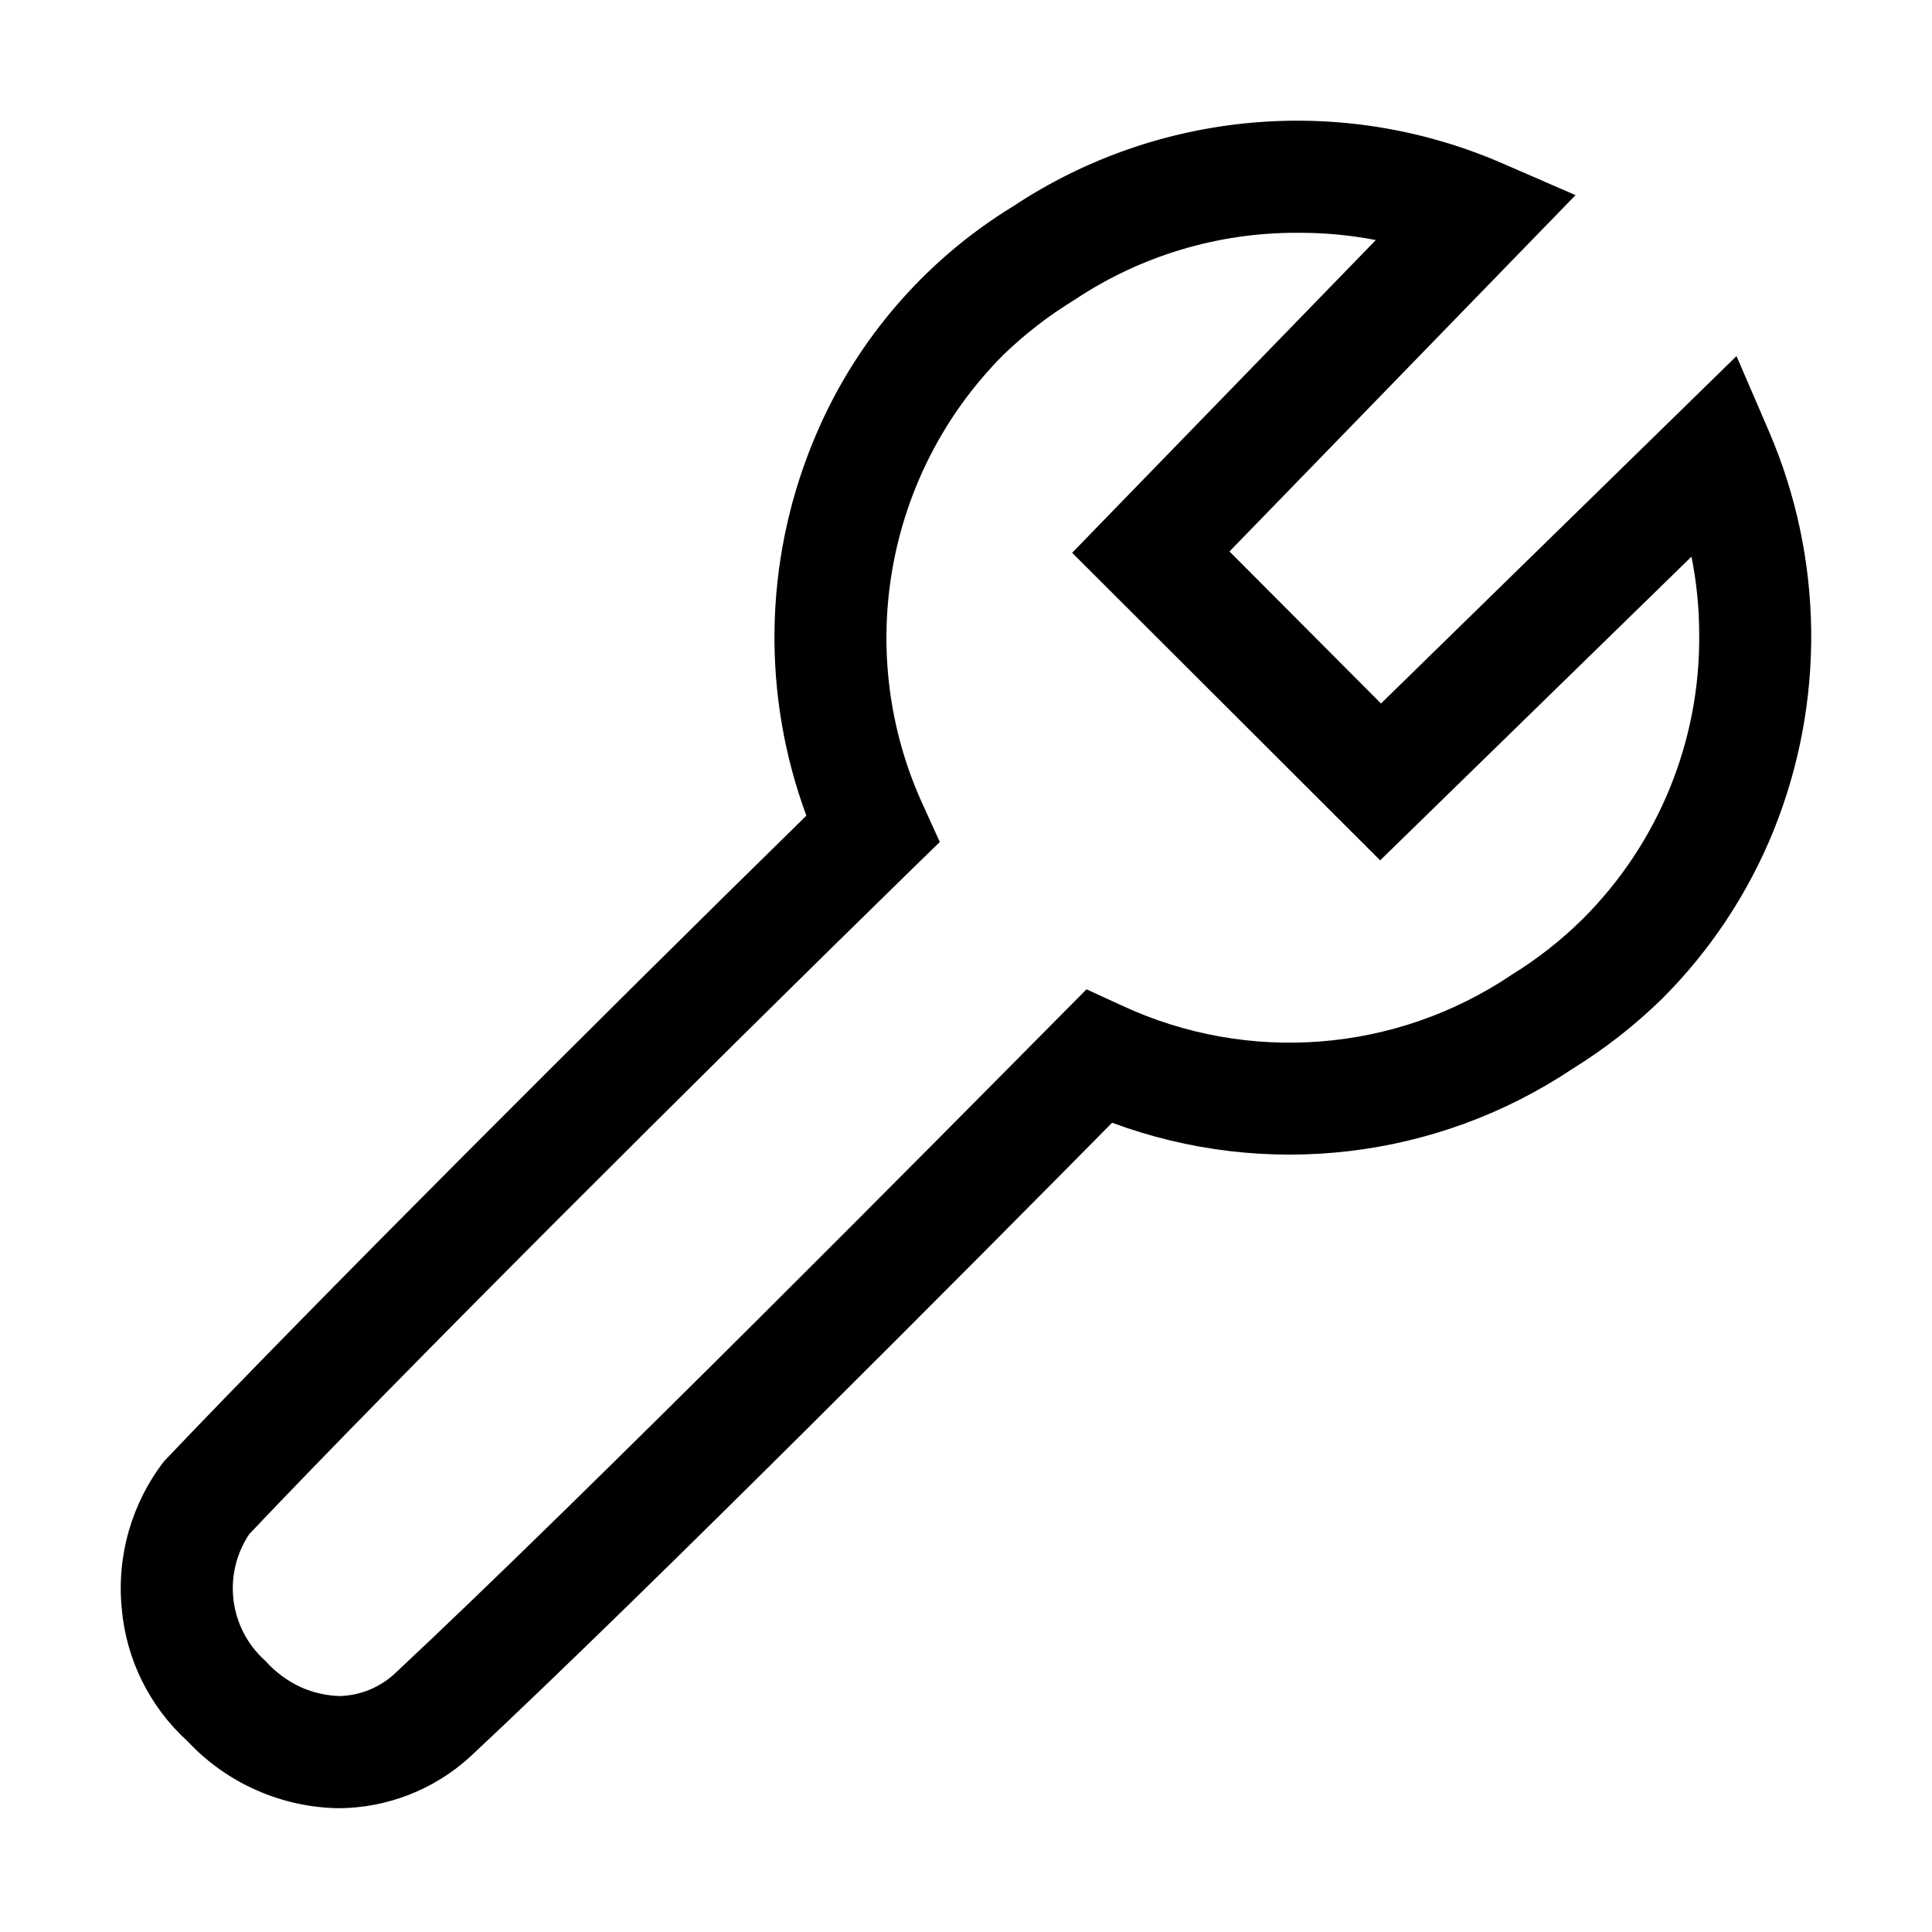
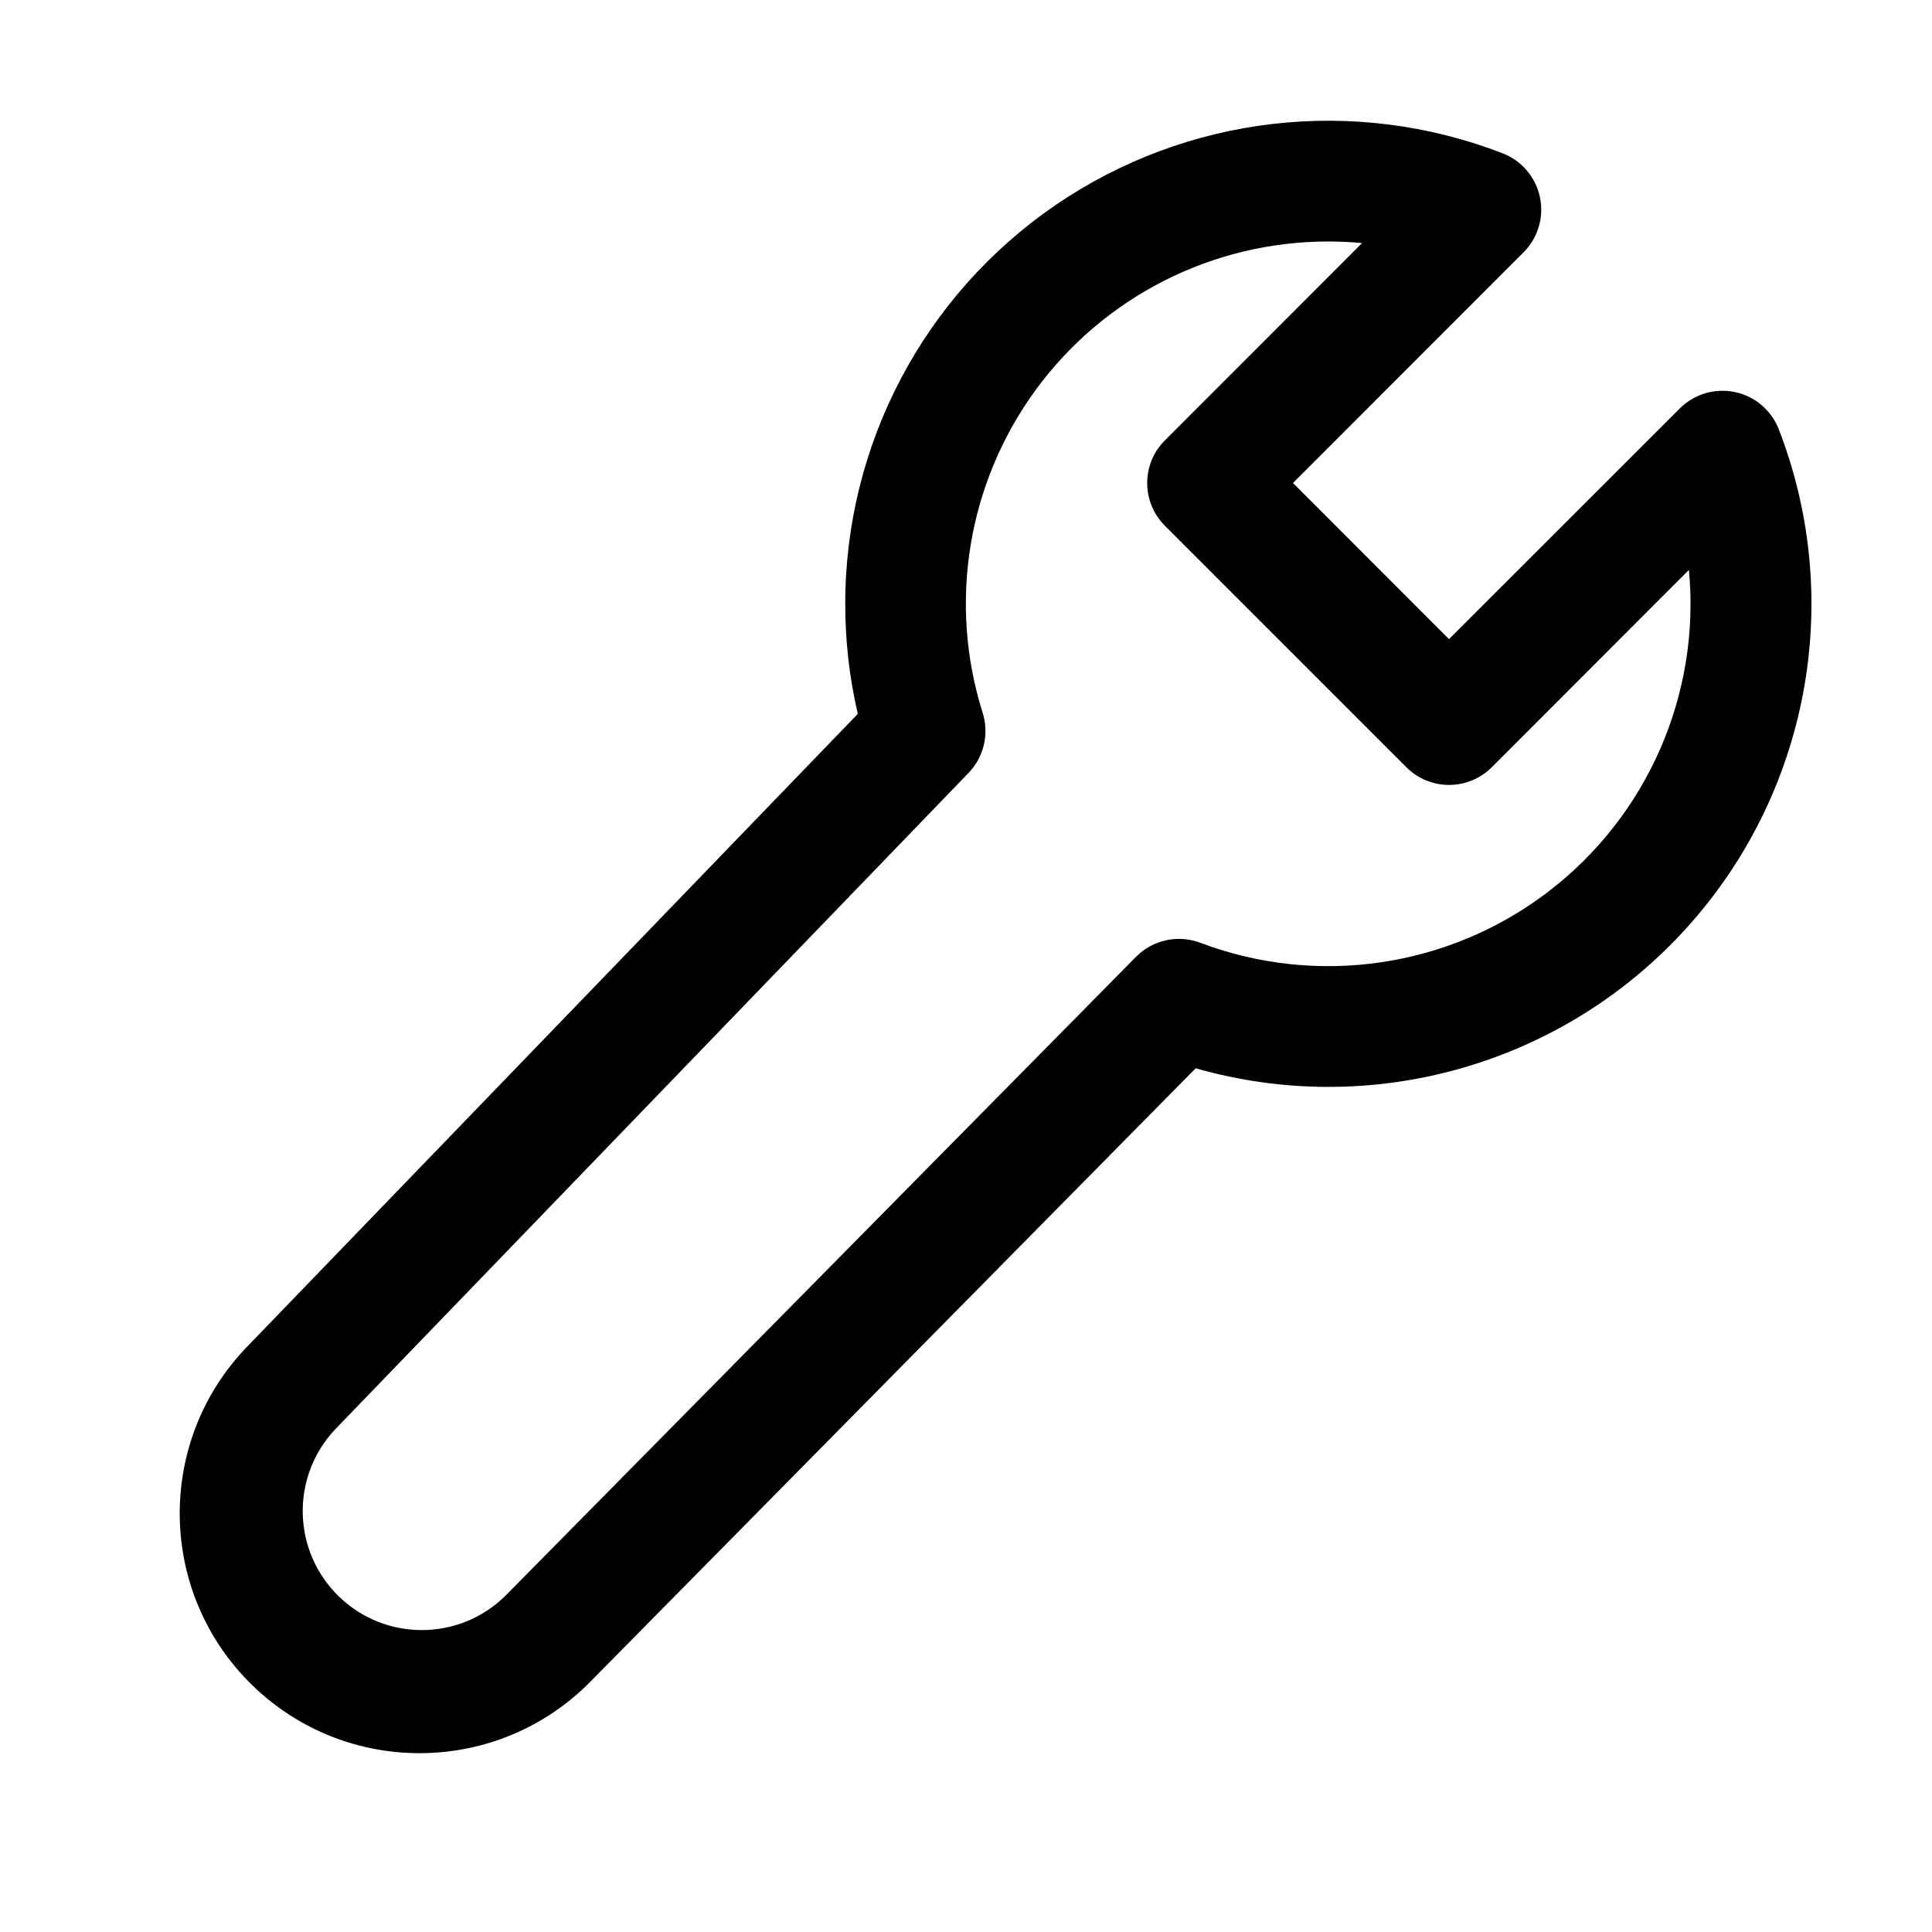
<svg xmlns="http://www.w3.org/2000/svg" width="1em" height="1em" viewBox="0 0 16 16">
-   <path fill="currentColor" d="M2.807 14.975a1.75 1.75 0 0 1-1.255-.556a1.68 1.68 0 0 1-.544-1.1A1.72 1.72 0 0 1 1.36 12.1c1.208-1.27 3.587-3.65 5.318-5.345a4.26 4.26 0 0 1 .048-3.078a4.1 4.1 0 0 1 1.665-1.969a4.26 4.26 0 0 1 4.04-.36l.617.268l-2.866 2.951l1.255 1.259l2.944-2.877l.267.619a4.3 4.3 0 0 1 .04 3.311a4.2 4.2 0 0 1-.923 1.392a4.3 4.3 0 0 1-.743.581a4.22 4.22 0 0 1-3.812.446c-1.098 1.112-3.84 3.872-5.32 5.254a1.63 1.63 0 0 1-1.084.423zm7.938-13.047a3.3 3.3 0 0 0-1.849.557q-.321.196-.591.458a3.32 3.32 0 0 0-.657 3.733l.135.297l-.233.227c-1.738 1.697-4.269 4.22-5.485 5.504a.805.805 0 0 0 .132 1.05a.9.9 0 0 0 .298.22q.152.067.319.072a.7.7 0 0 0 .45-.181c1.573-1.469 4.612-4.539 5.504-5.44l.23-.232l.294.135a3.29 3.29 0 0 0 3.225-.254a3.3 3.3 0 0 0 .591-.464a3.28 3.28 0 0 0 .964-2.358q0-.323-.064-.642L11.43 7.125L8.879 4.578l2.515-2.59a3.3 3.3 0 0 0-.65-.06z" />
+   <path fill="currentColor" d="M7 5a4 4 0 0 1 5.445-3.73a.5.5 0 0 1 .173.819L10.708 4L12 5.293l1.911-1.91a.5.5 0 0 1 .82.172a4 4 0 0 1-4.829 5.292L4.896 13.92a1.986 1.986 0 0 1-2.843-2.774l5.051-5.234A4 4 0 0 1 7 5m4-3a3 3 0 0 0-2.862 3.903a.5.5 0 0 1-.117.498L2.773 11.84a.986.986 0 0 0 1.411 1.377l5.224-5.293a.5.5 0 0 1 .533-.116a3 3 0 0 0 4.046-3.088l-1.633 1.634a.5.5 0 0 1-.707 0l-2-2a.5.5 0 0 1 0-.707l1.633-1.634A3 3 0 0 0 11 2" />
</svg>
